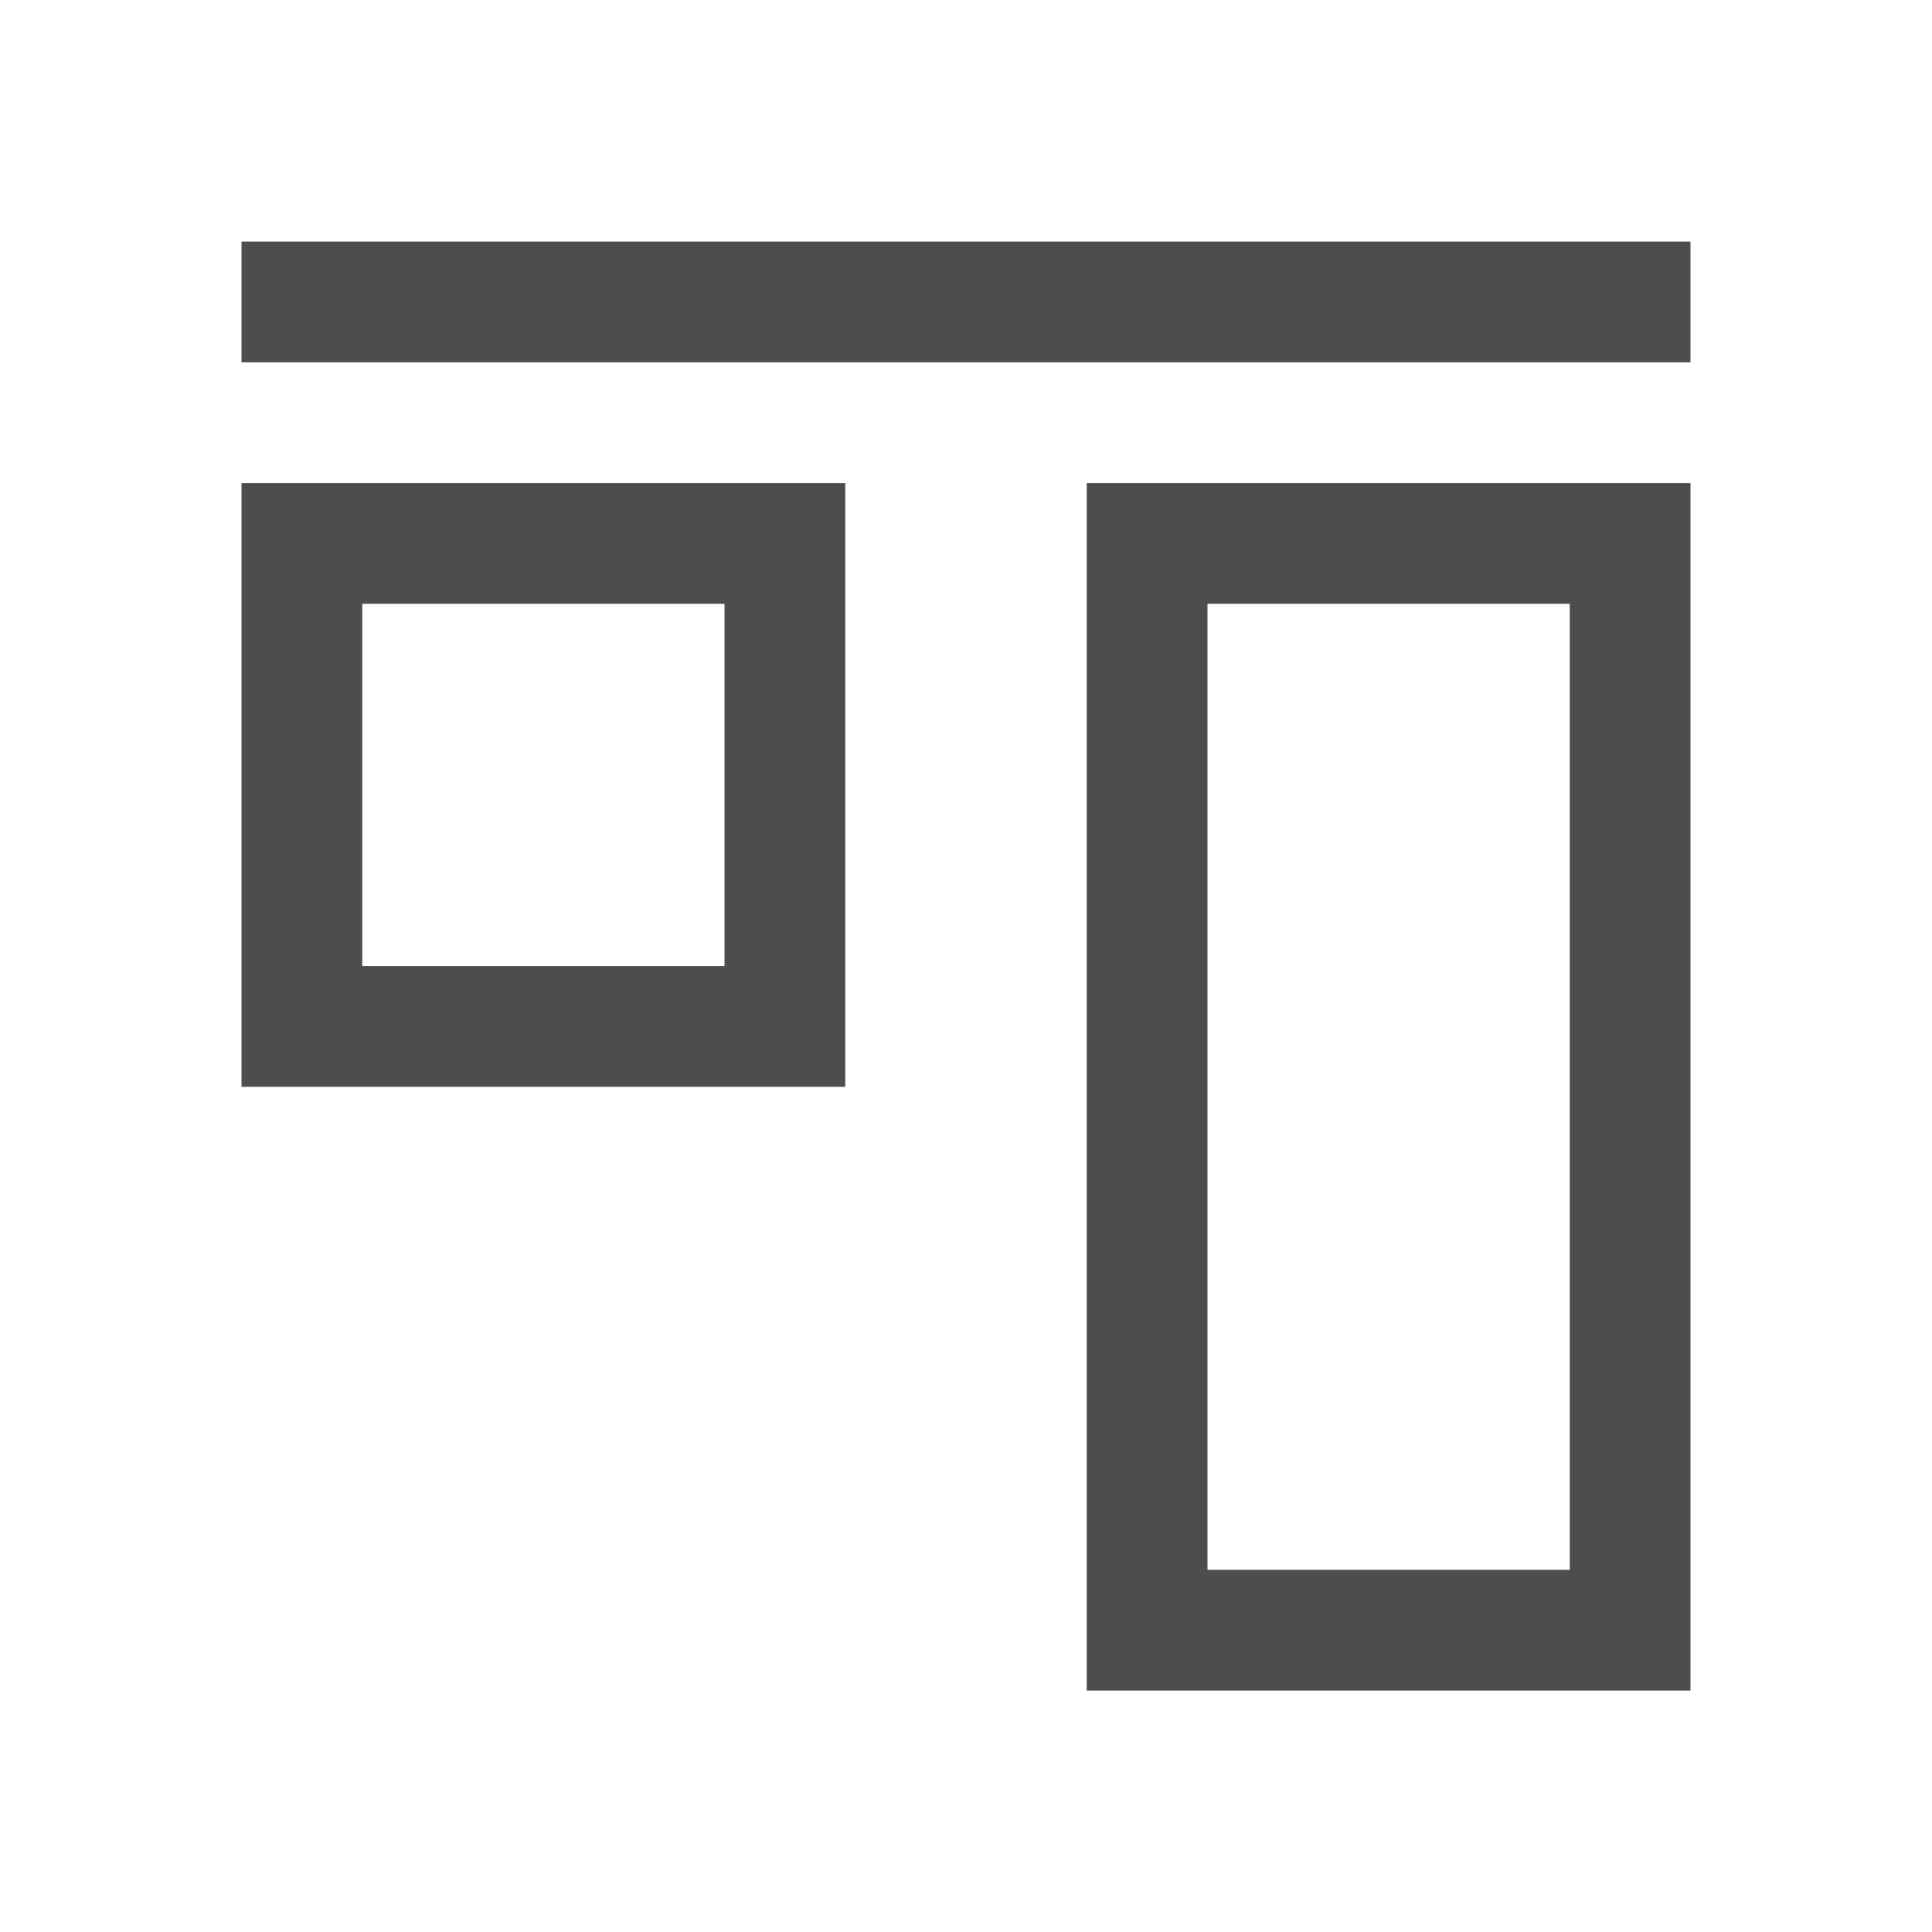
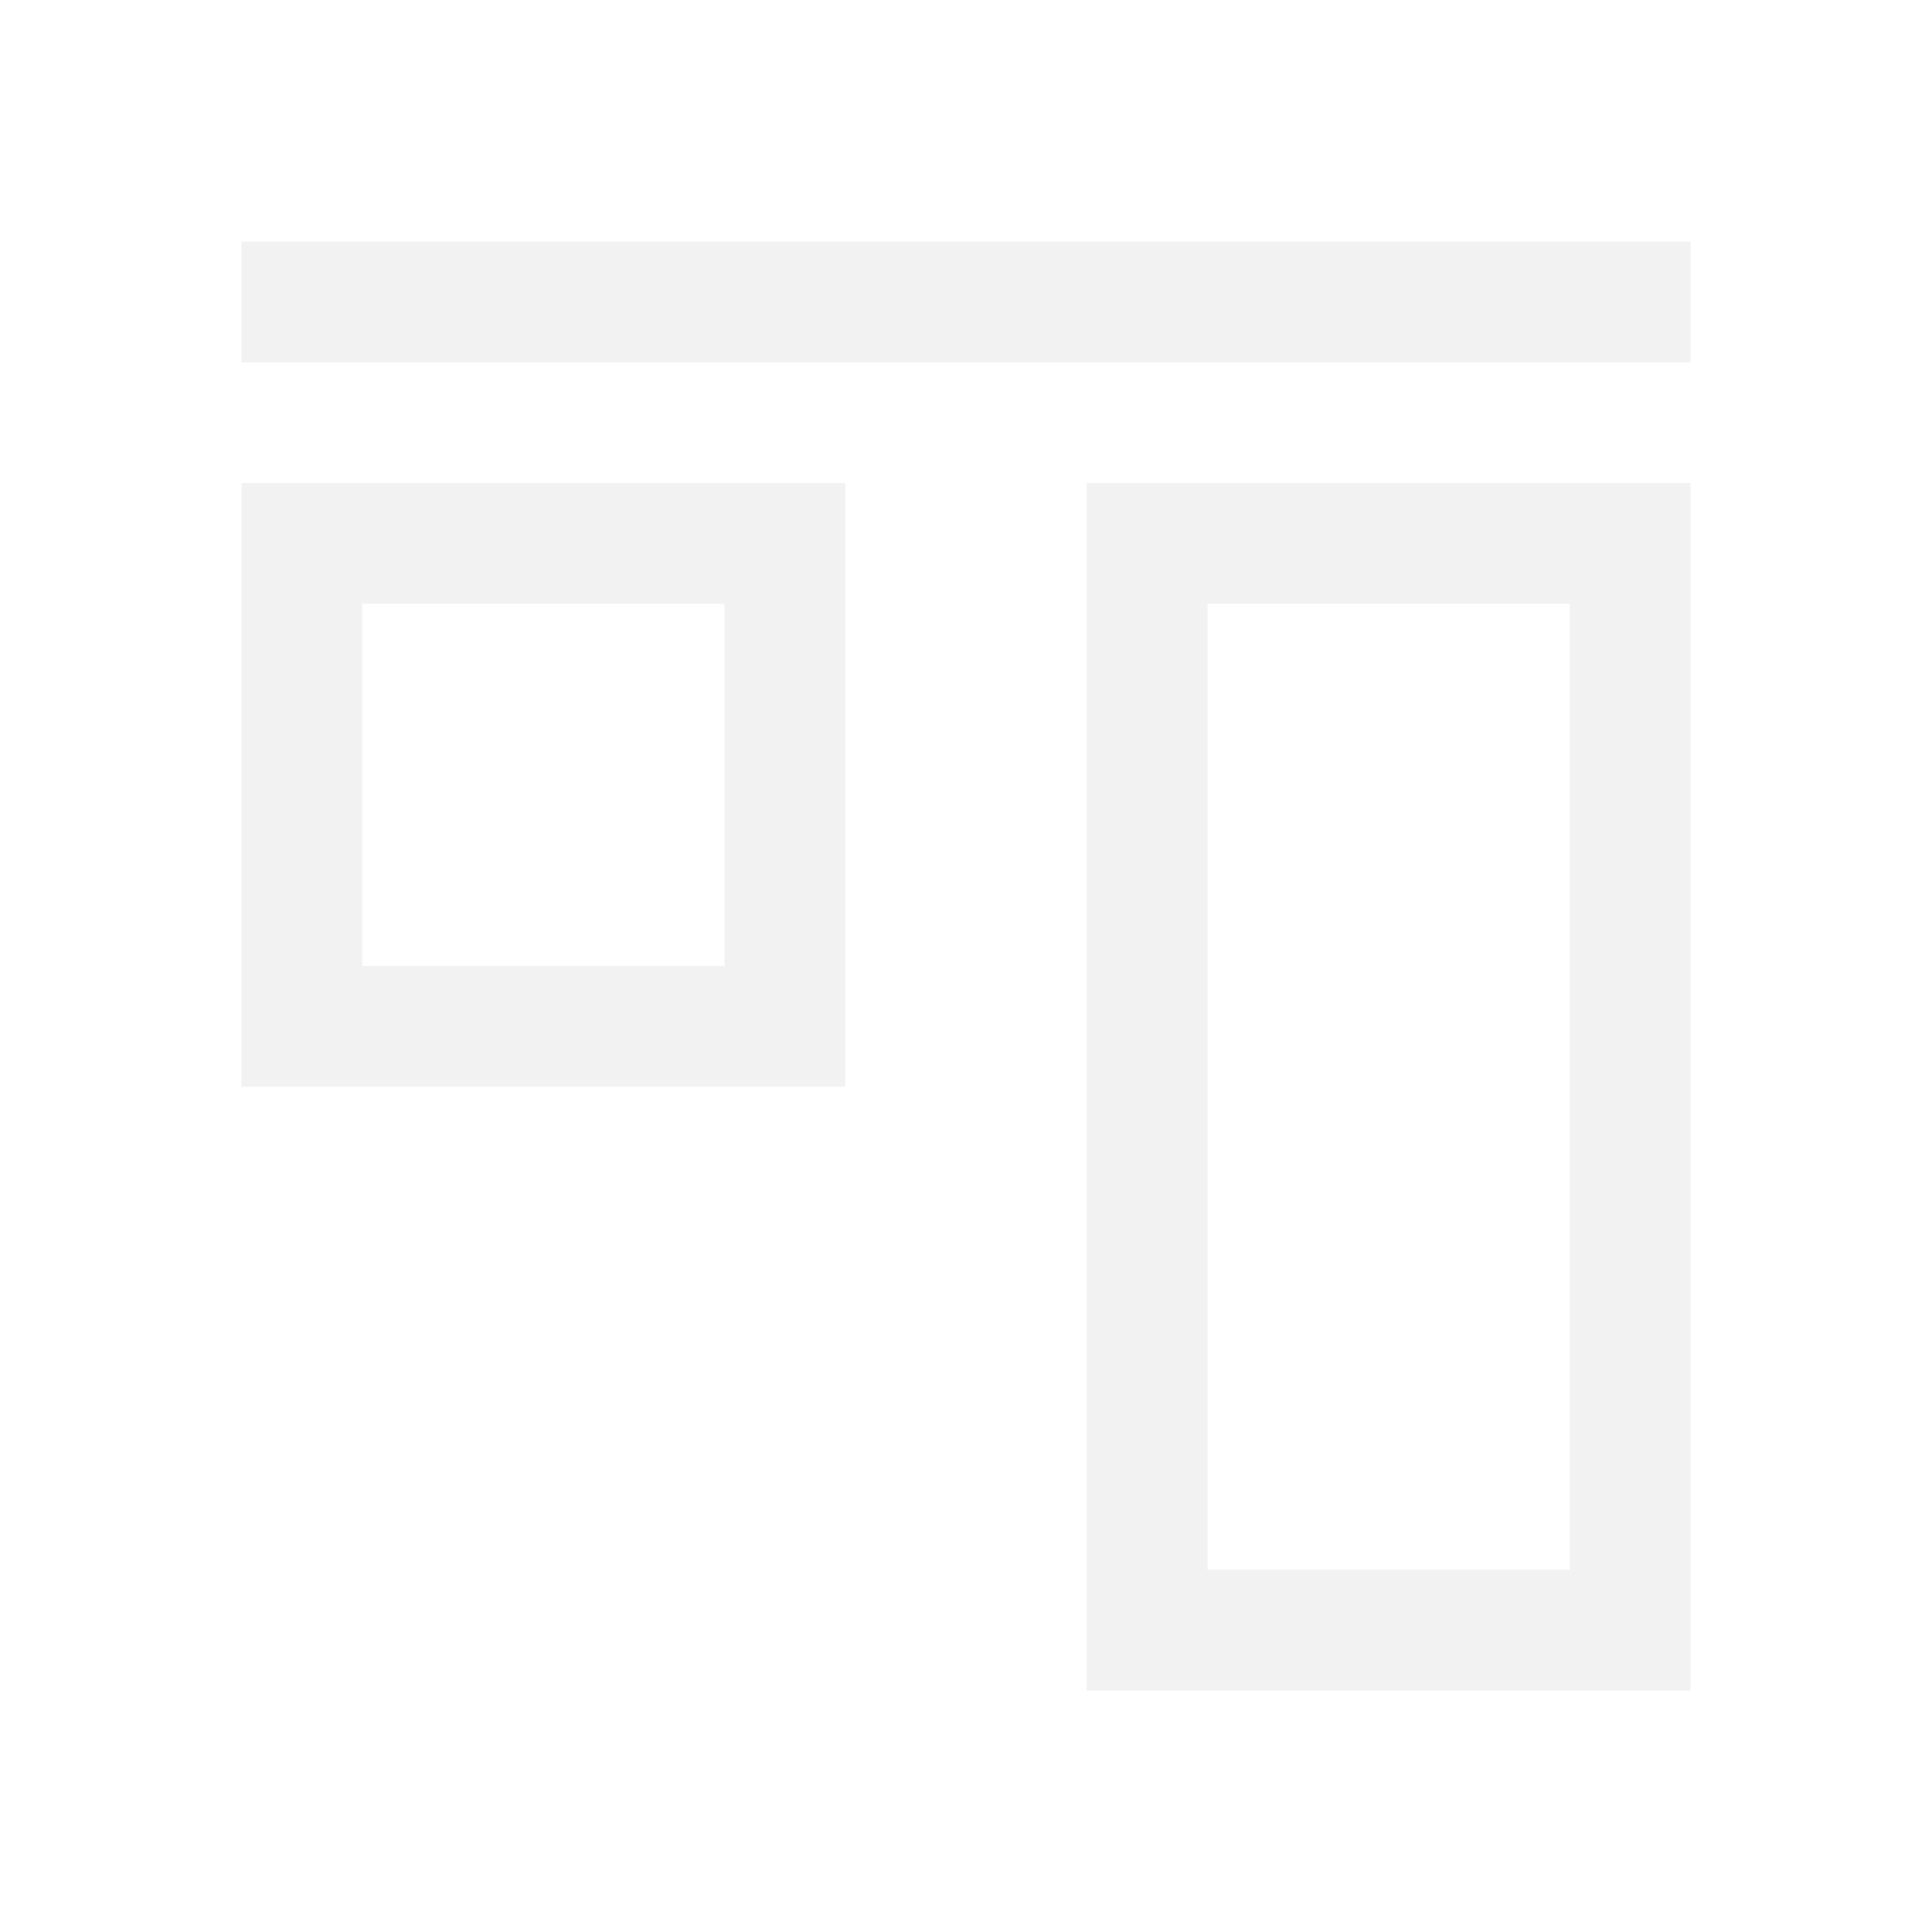
<svg xmlns="http://www.w3.org/2000/svg" width="16" height="16" id="svg3049" version="1.1">
  <defs id="defs3051" />
  <g id="layer1" transform="translate(-421.7143,-531.7907)">
    <g id="layer1-1" transform="matrix(1,0,0,-1,0,1079.582)">
-       <path id="rect4006" transform="translate(421.7143,531.7907)" d="m 9,2 0,10 5,0 0,-10 -5,0 z m 1,1 3,0 0,8 -3,0 0,-8 z M 2,7 2,12 7,12 7,7 2,7 z m 1,1 3,0 0,3 -3,0 0,-3 z m -1,5 0,1 12,0 0,-1 -12,0 z" style="color:#000000;fill:#4d4d4d;fill-opacity:1;fill-rule:nonzero;stroke:none;stroke-width:2;marker:none;visibility:visible;display:inline;overflow:visible;enable-background:accumulate" />
+       <path id="rect4006" transform="translate(421.7143,531.7907)" d="m 9,2 0,10 5,0 0,-10 -5,0 z m 1,1 3,0 0,8 -3,0 0,-8 z M 2,7 2,12 7,12 7,7 2,7 z m 1,1 3,0 0,3 -3,0 0,-3 z m -1,5 0,1 12,0 0,-1 -12,0 z" style="color:#000000;fill:#f2f2f2;fill-opacity:1;fill-rule:nonzero;stroke:none;stroke-width:2;marker:none;visibility:visible;display:inline;overflow:visible;enable-background:accumulate" />
    </g>
  </g>
</svg>
